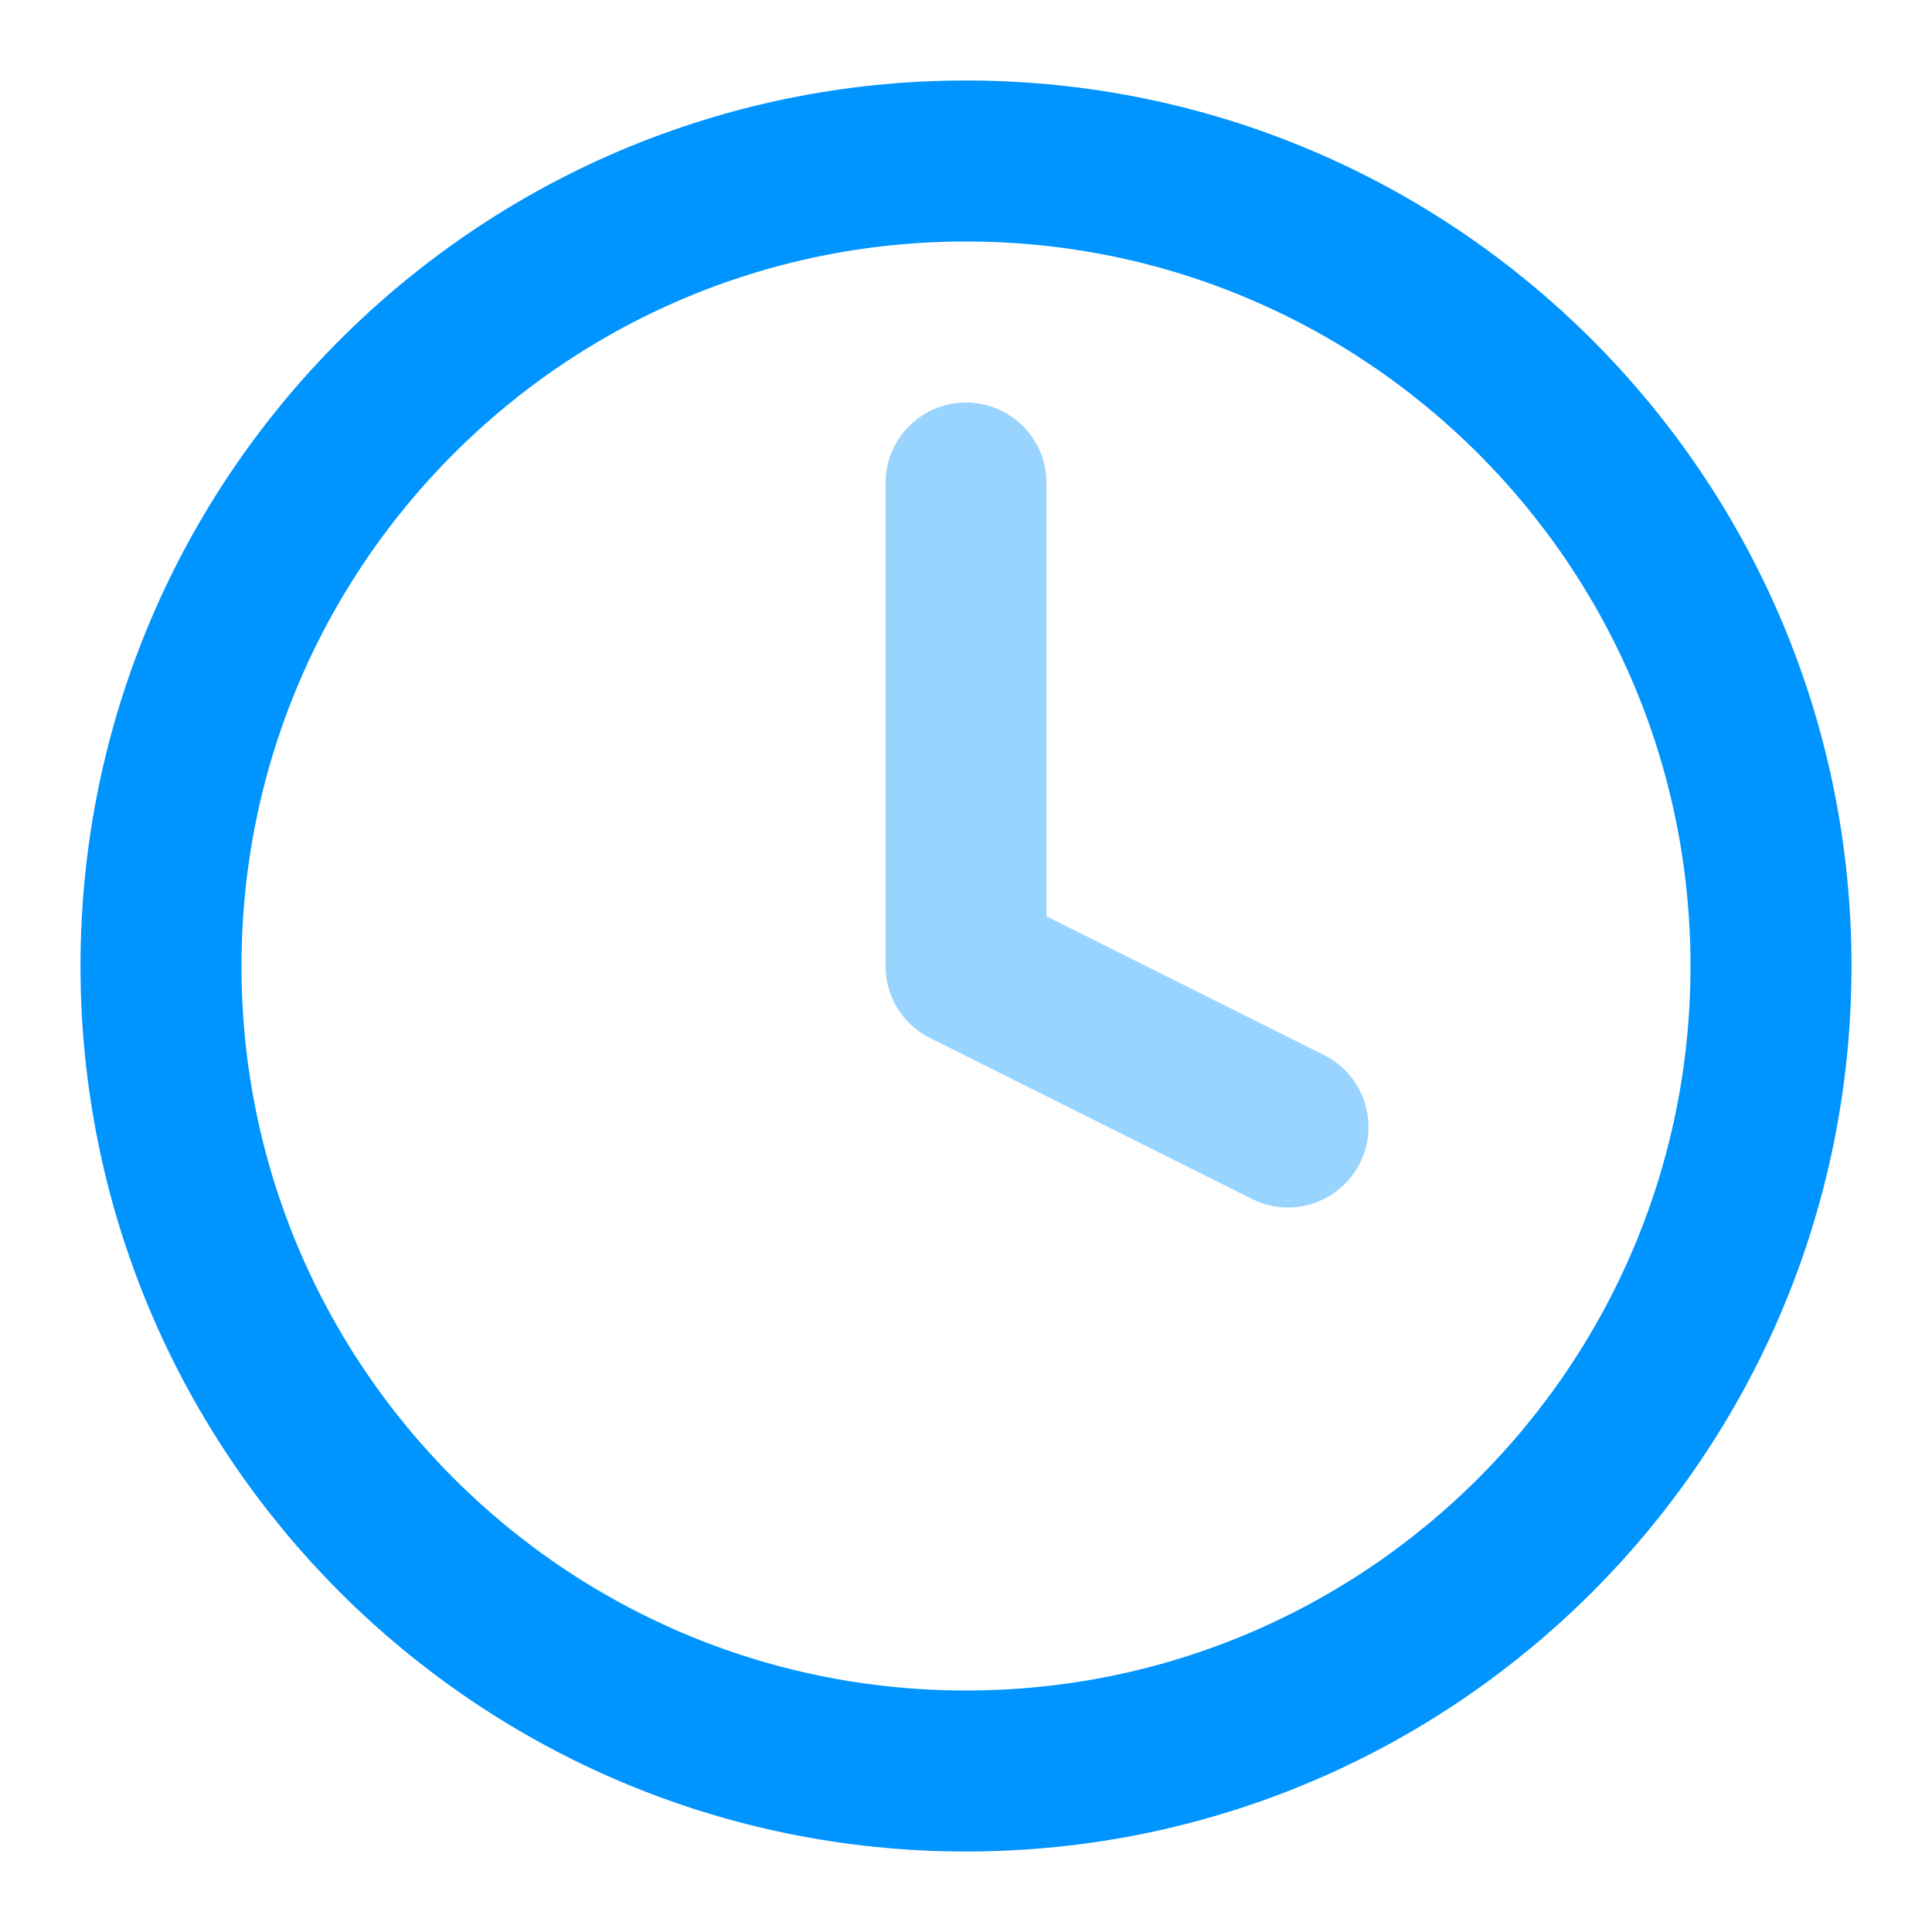
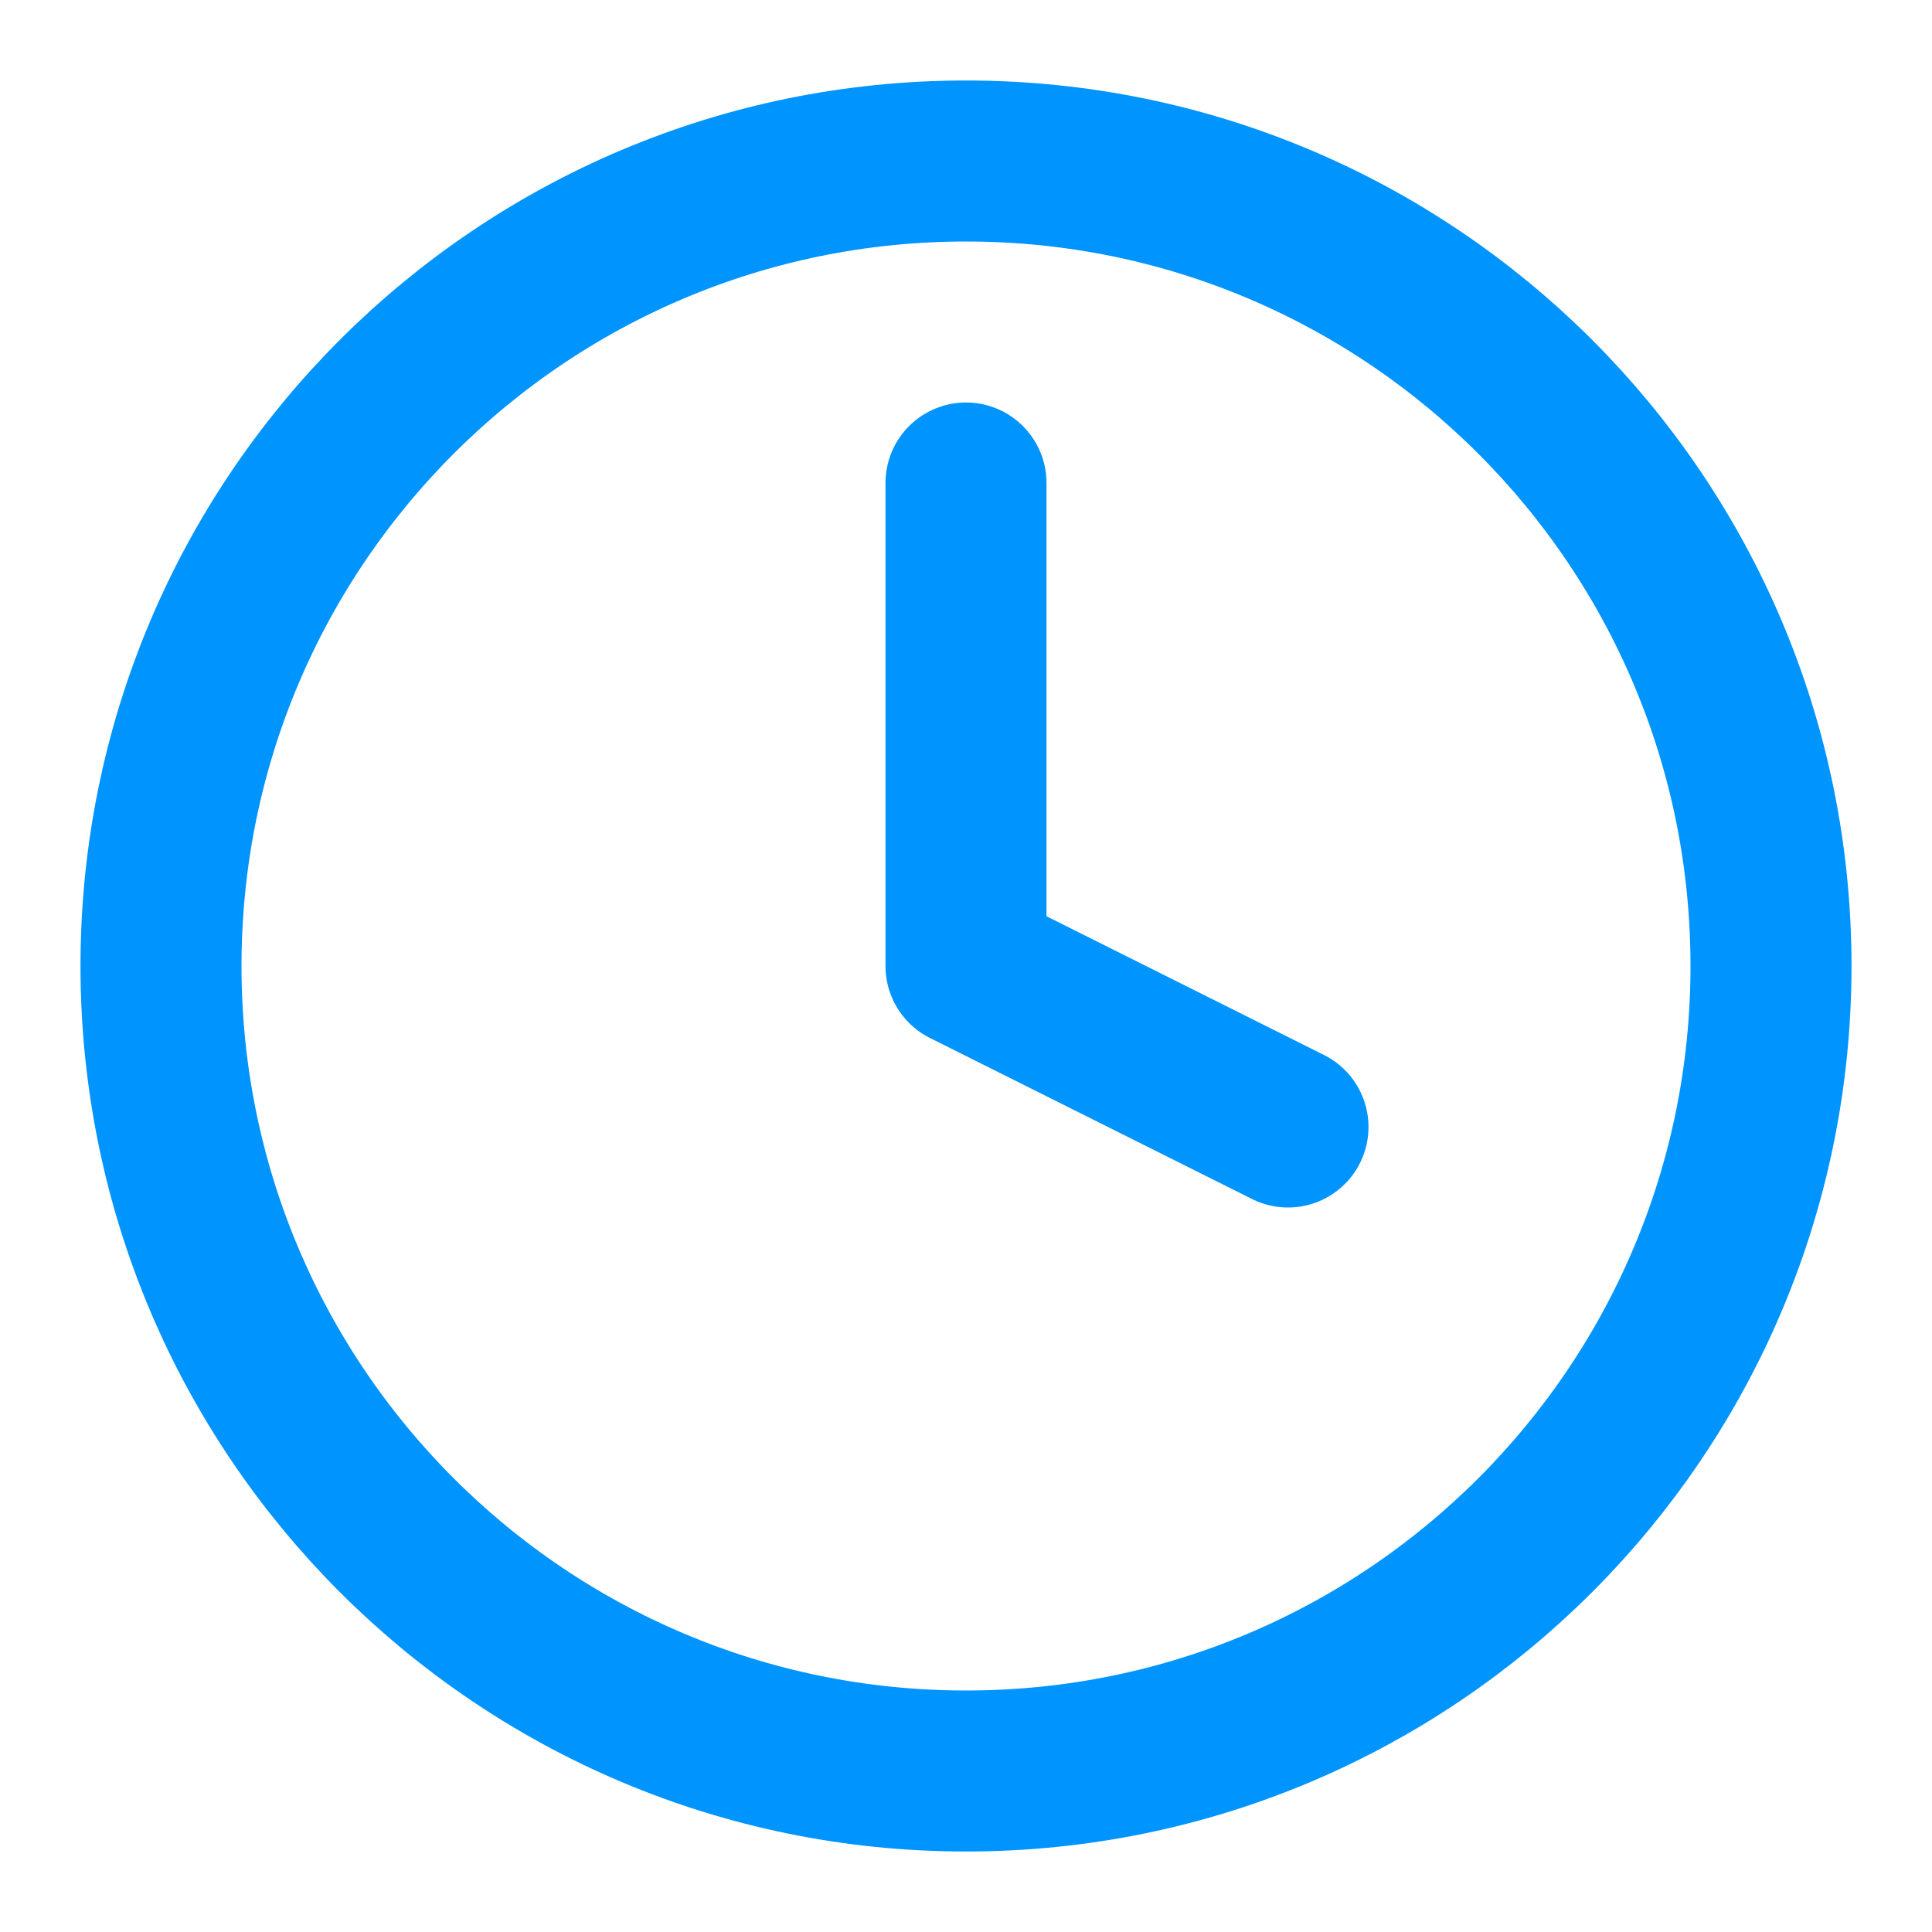
<svg xmlns="http://www.w3.org/2000/svg" width="24" height="24" viewBox="0 0 24 24" fill="none">
  <path d="M12 22C17.523 22 22 17.523 22 12C22 6.477 17.523 2 12 2C6.477 2 2 6.477 2 12C2 17.523 6.477 22 12 22Z" stroke="#0094FF" stroke-width="2" stroke-linecap="round" stroke-linejoin="round" />
-   <path opacity="0.4" d="M12 6V12L16 14" stroke="#0094FF" stroke-width="2" stroke-linecap="round" stroke-linejoin="round" />
+   <path d="M12 6V12L16 14" stroke="#0094FF" stroke-width="2" stroke-linecap="round" stroke-linejoin="round" />
</svg>
